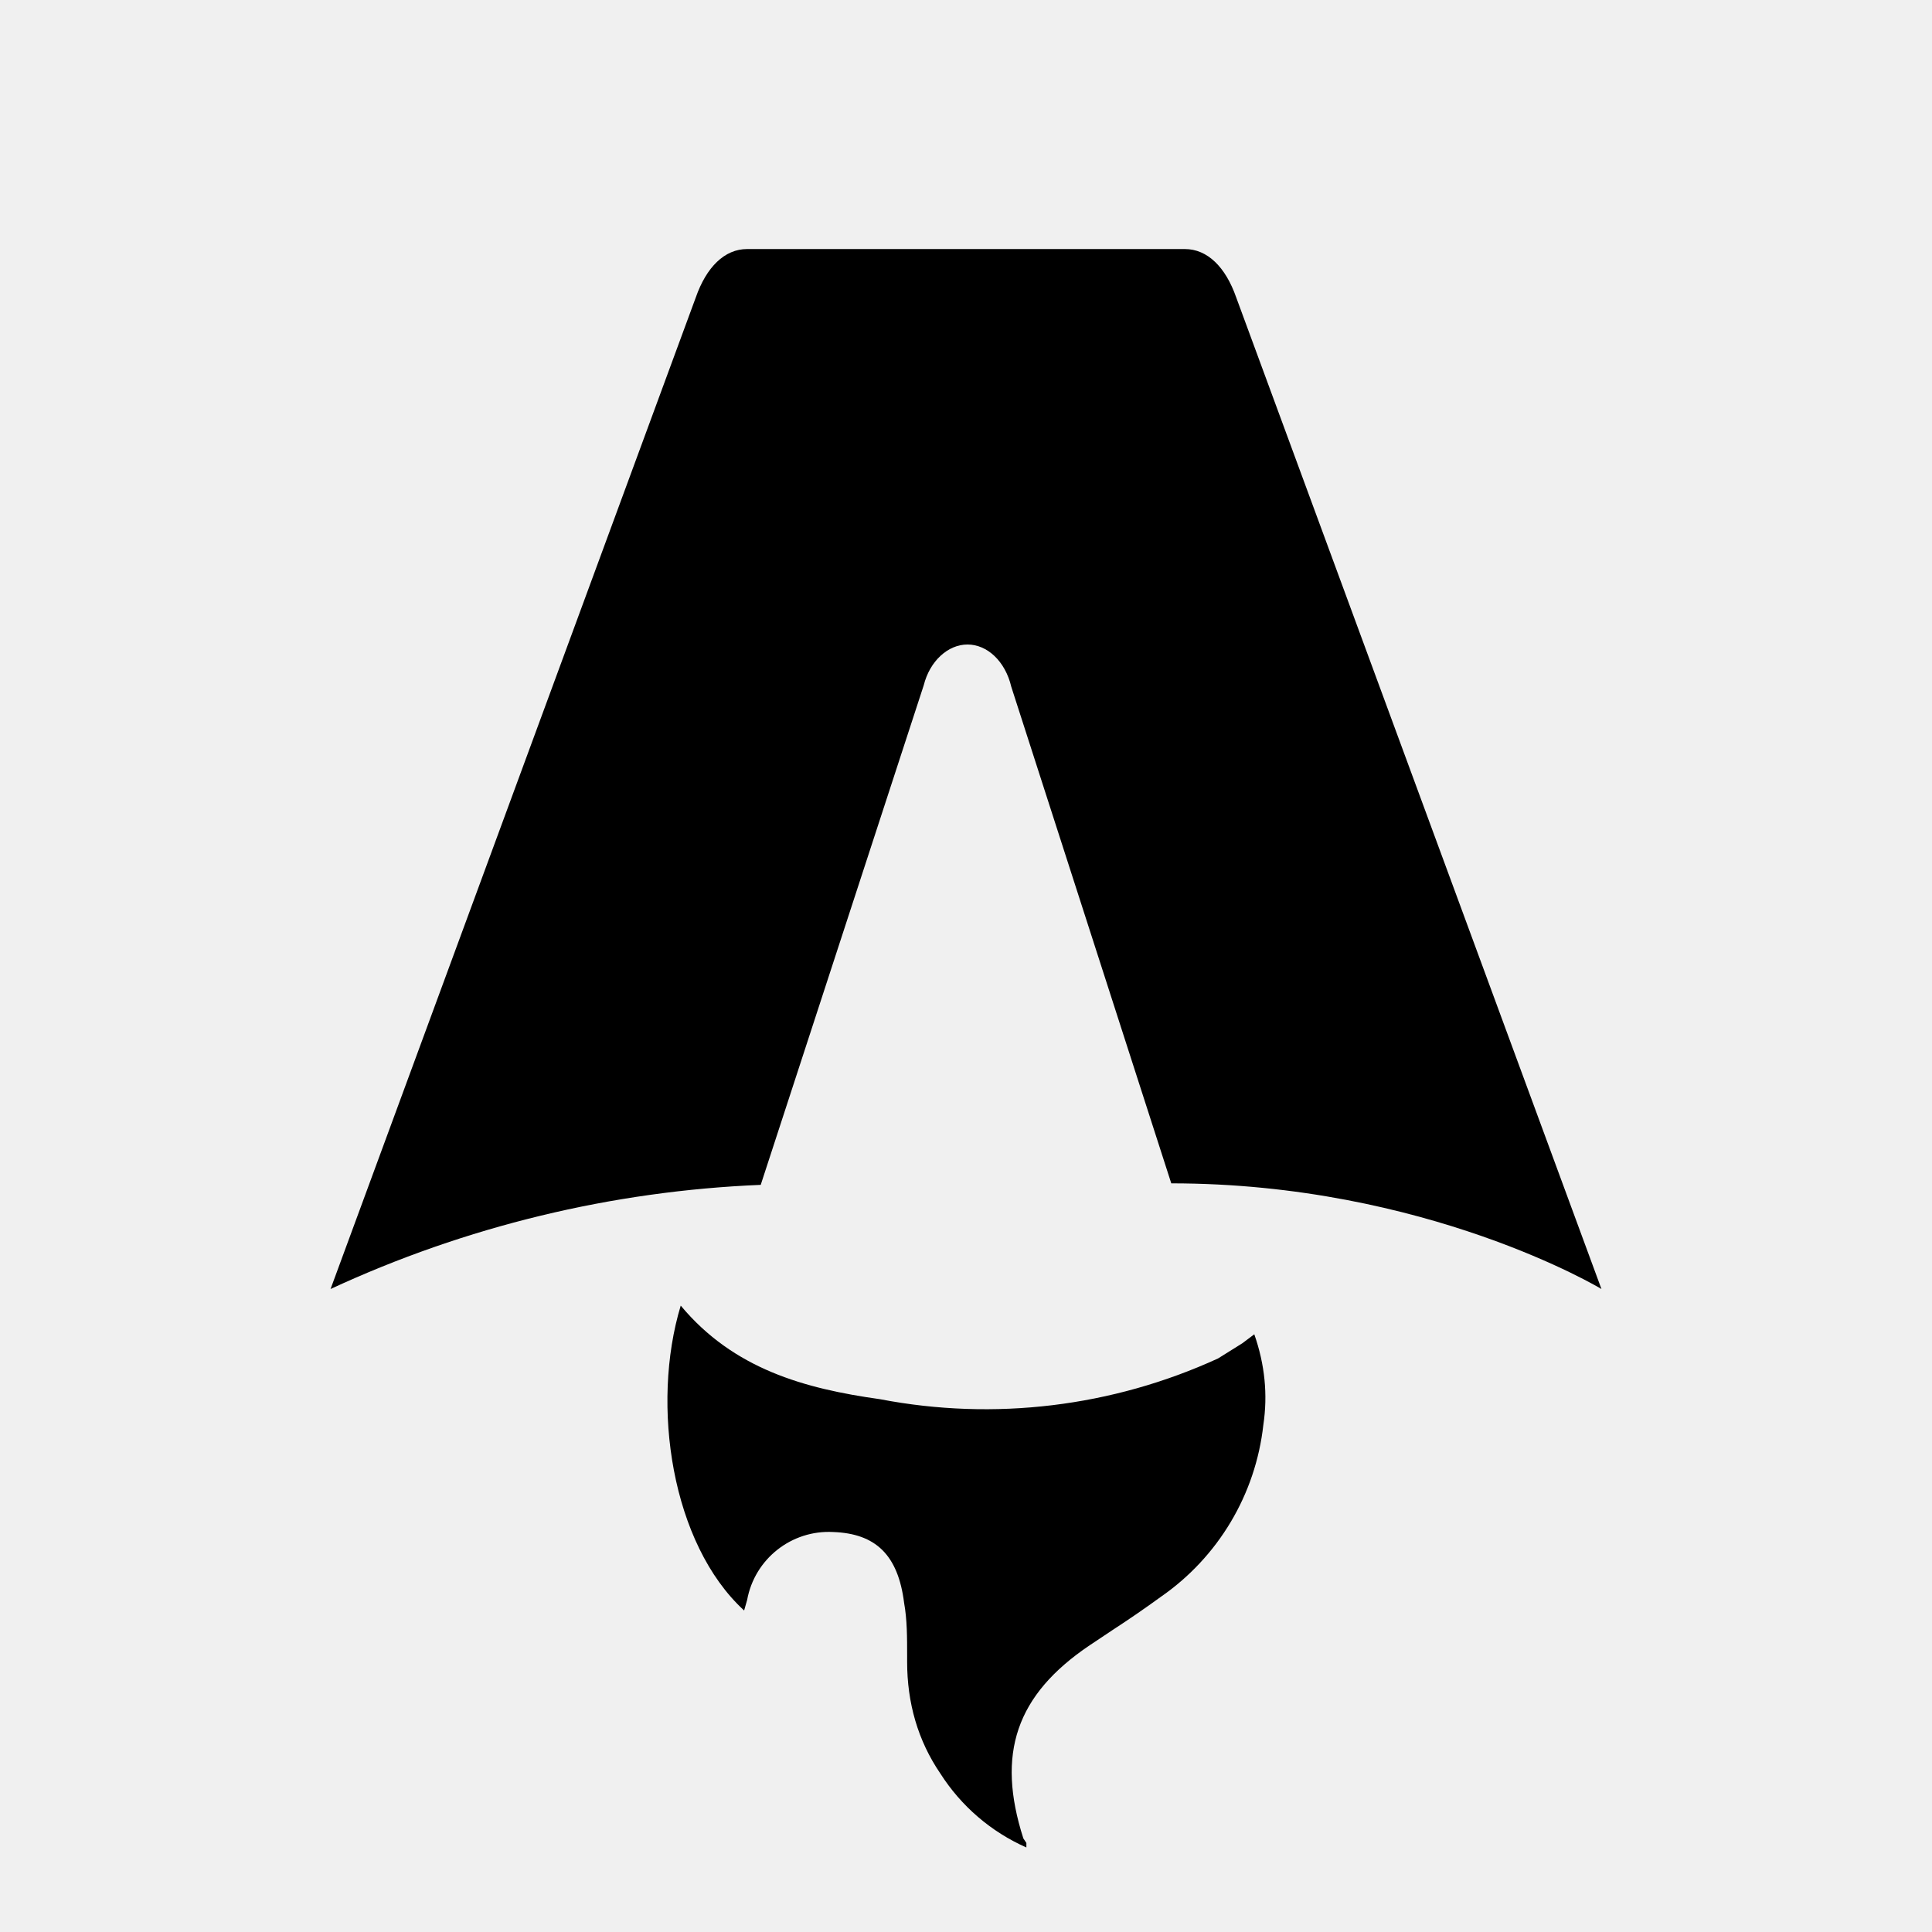
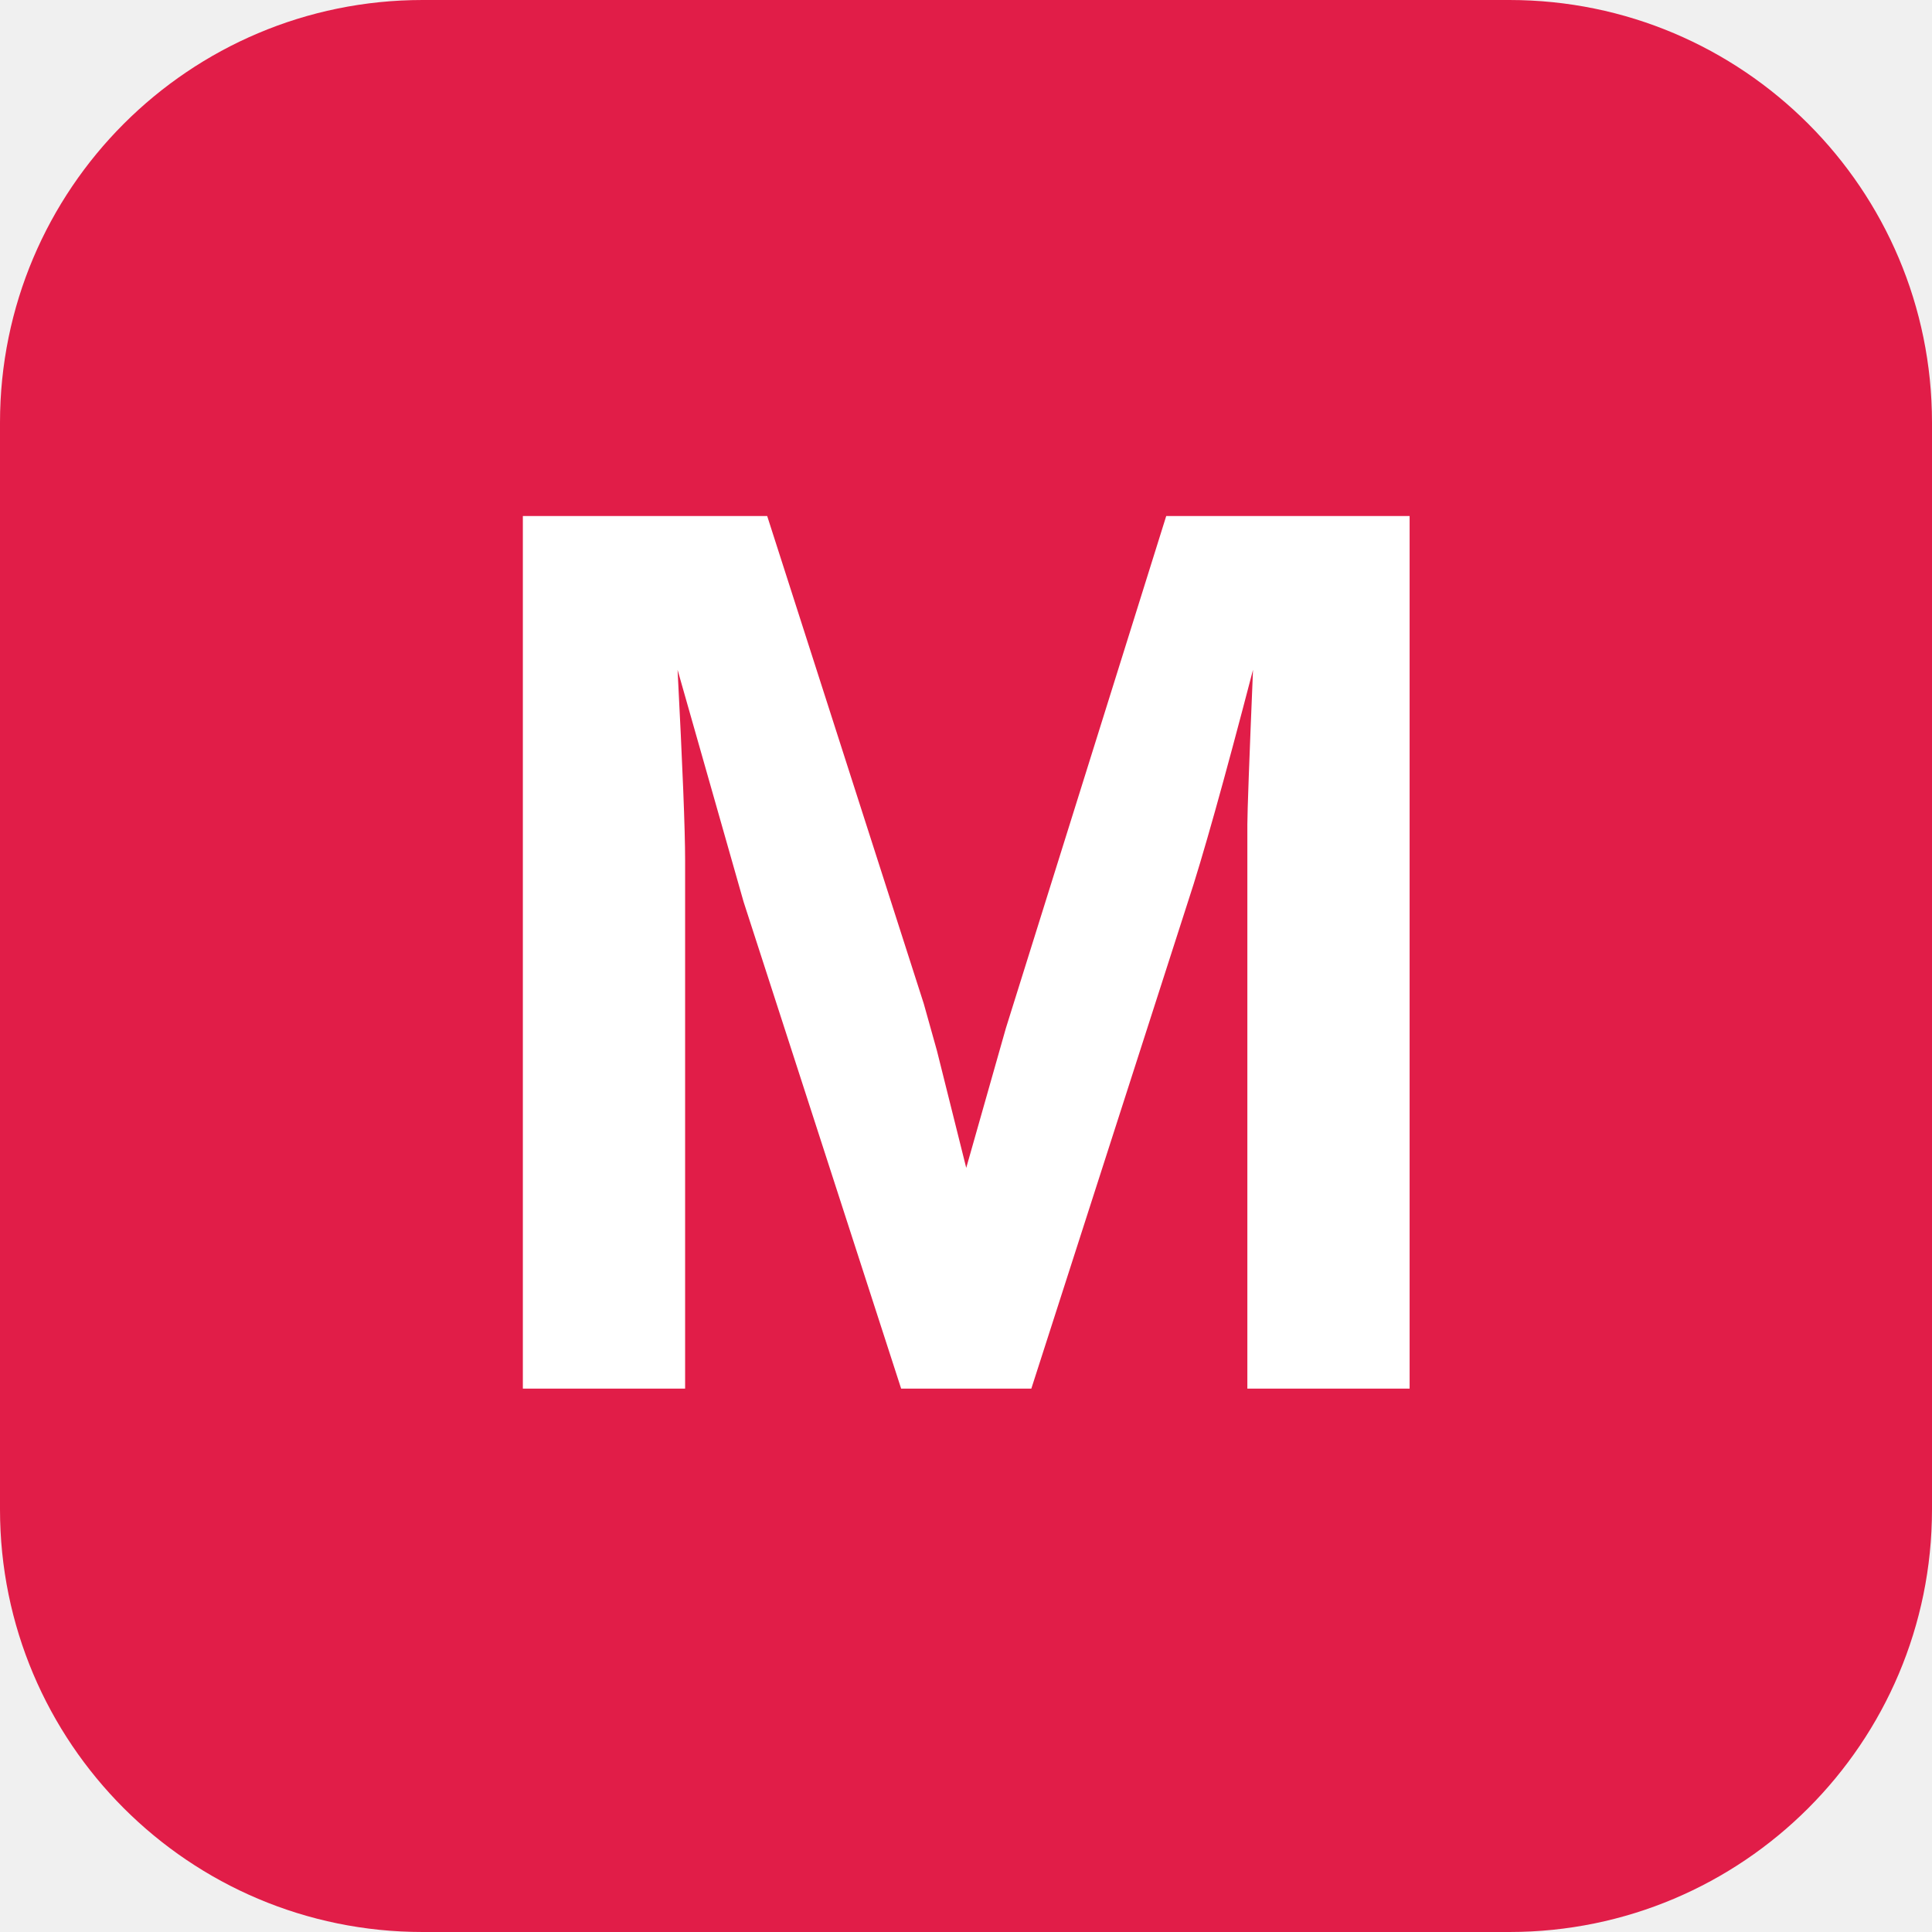
- <svg xmlns="http://www.w3.org/2000/svg" fill="none" viewBox="0 0 128 128">
-   <path d="M50.4 78.5a75.1 75.1 0 0 0-28.5 6.9l24.2-65.7c.7-2 1.9-3.2 3.4-3.2h29c1.5 0 2.7 1.2 3.4 3.2l24.2 65.7s-11.6-7-28.5-7L67 45.5c-.4-1.7-1.6-2.8-2.9-2.8-1.3 0-2.5 1.1-2.9 2.7L50.4 78.5Zm-1.1 28.2Zm-4.2-20.2c-2 6.6-.6 15.8 4.2 20.2a17.5 17.5 0 0 1 .2-.7 5.5 5.5 0 0 1 5.7-4.5c2.8.1 4.3 1.5 4.7 4.7.2 1.1.2 2.3.2 3.5v.4c0 2.7.7 5.2 2.2 7.4a13 13 0 0 0 5.7 4.9v-.3l-.2-.3c-1.8-5.6-.5-9.5 4.4-12.8l1.5-1a73 73 0 0 0 3.2-2.2 16 16 0 0 0 6.8-11.4c.3-2 .1-4-.6-6l-.8.6-1.6 1a37 37 0 0 1-22.4 2.7c-5-.7-9.7-2-13.2-6.2Z" />
-   <style>
-         path { fill: #000; }
-         @media (prefers-color-scheme: dark) {
-             path { fill: #FFF; }
-         }
-     </style>
+ <svg xmlns="http://www.w3.org/2000/svg" viewBox="0 0 32 32">
+   <rect width="32" height="32" rx="7" fill="#e11d48" />
+   <text x="16" y="23" font-family="Arial, Helvetica, sans-serif" font-size="21" font-weight="700" text-anchor="middle" fill="#ffffff">M</text>
</svg>
